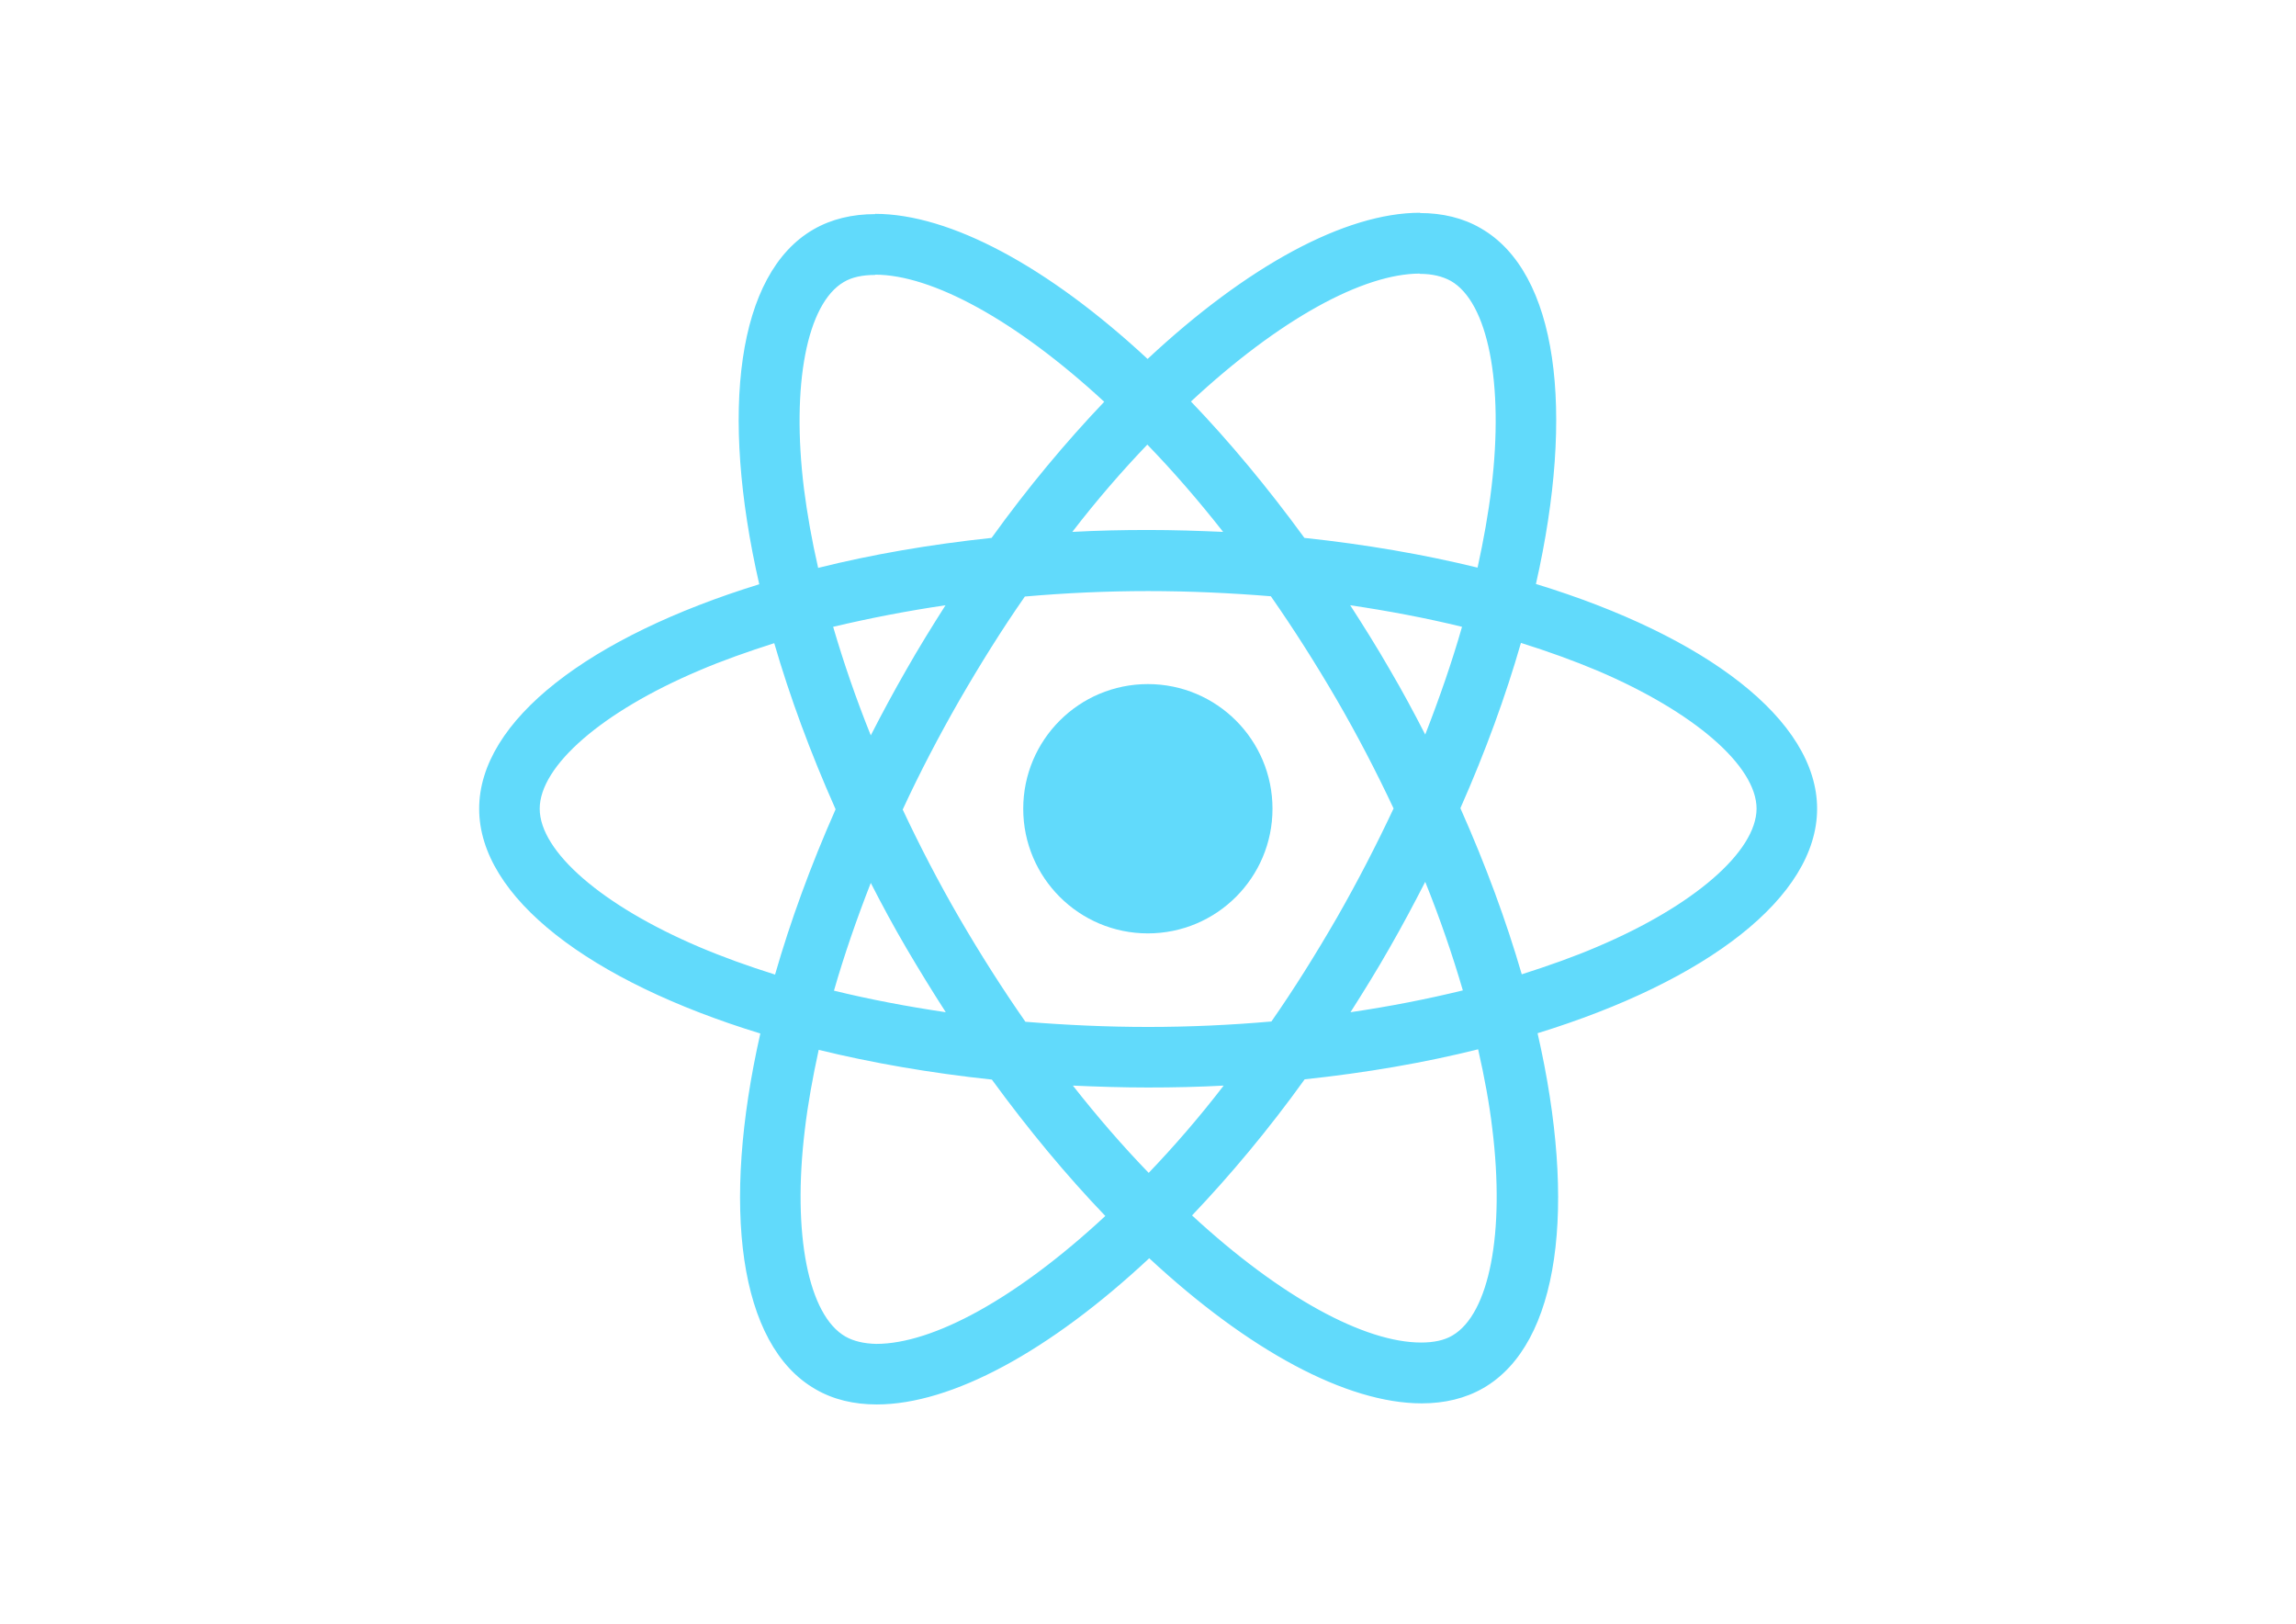
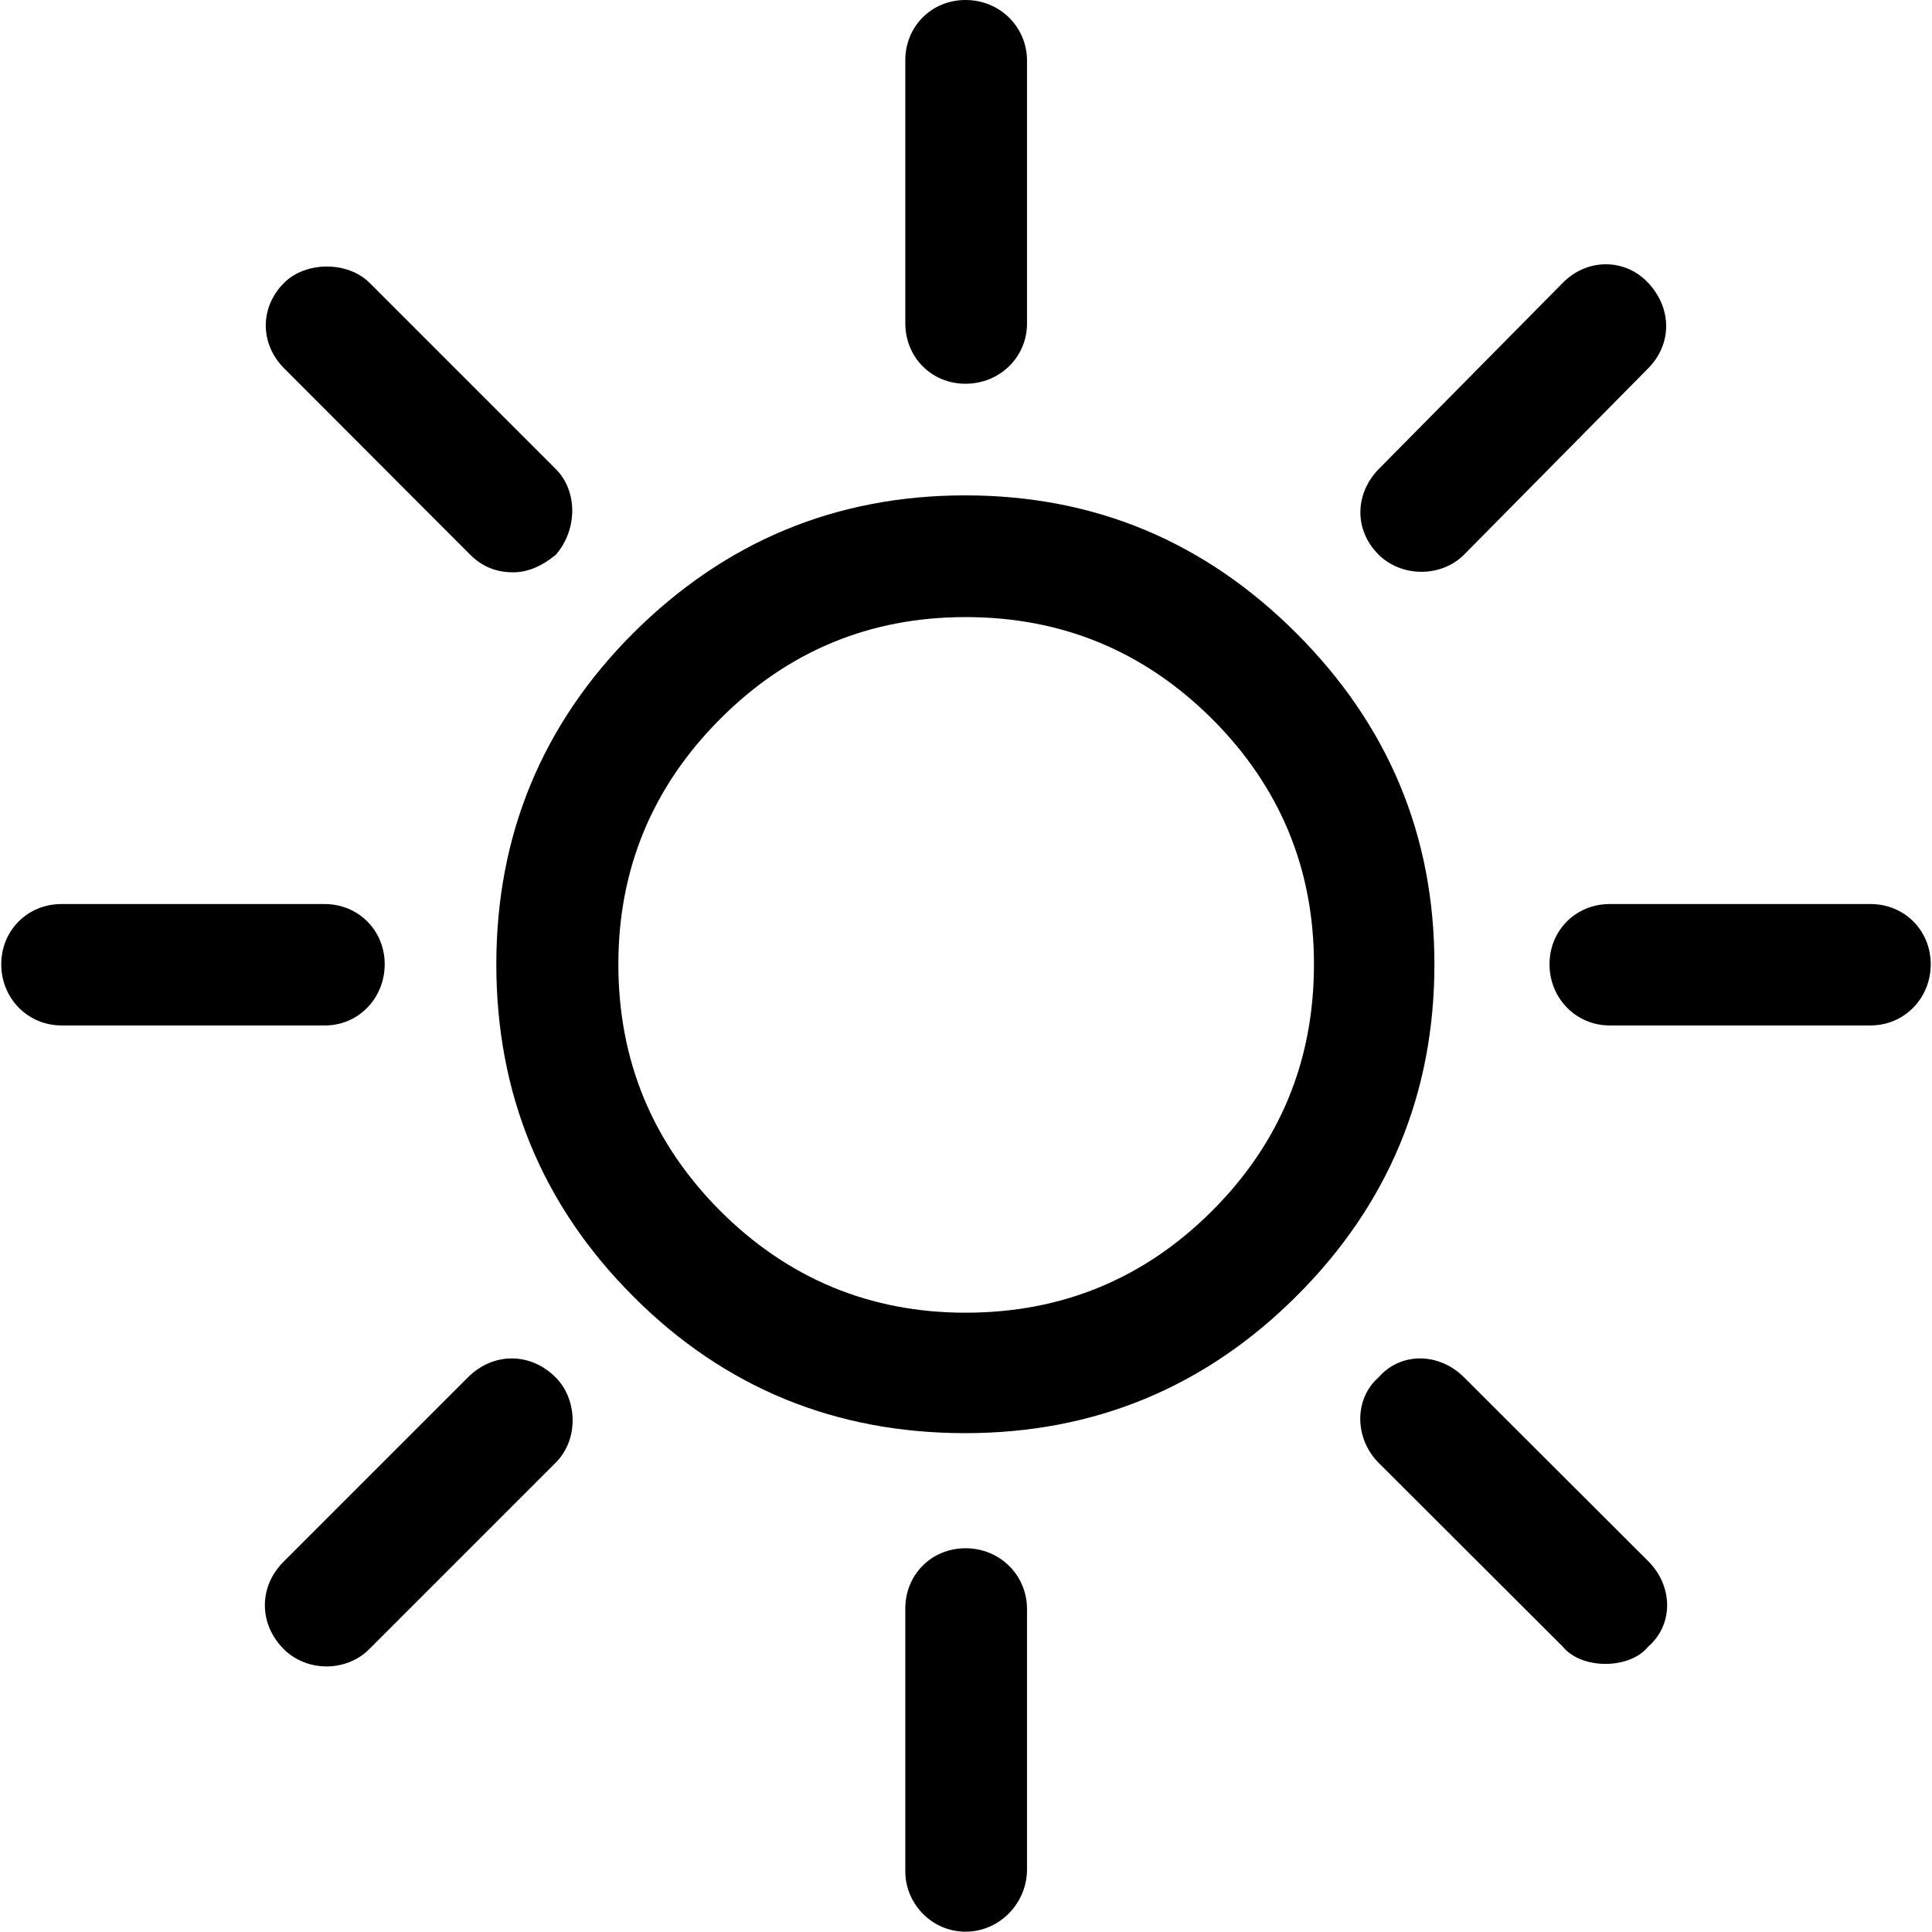
- <svg xmlns="http://www.w3.org/2000/svg" viewBox="0 0 841.9 595.3">
-   <g fill="#61DAFB">
-     <path d="M666.3 296.5c0-32.5-40.7-63.3-103.1-82.4 14.4-63.6 8-114.2-20.2-130.4-6.5-3.8-14.1-5.6-22.4-5.6v22.3c4.6 0 8.3.9 11.4 2.6 13.6 7.8 19.5 37.5 14.9 75.7-1.1 9.4-2.9 19.3-5.1 29.4-19.6-4.8-41-8.5-63.5-10.9-13.5-18.5-27.5-35.3-41.6-50 32.6-30.3 63.2-46.9 84-46.9V78c-27.5 0-63.5 19.6-99.9 53.6-36.4-33.8-72.4-53.2-99.9-53.2v22.3c20.7 0 51.4 16.5 84 46.6-14 14.7-28 31.4-41.3 49.9-22.6 2.4-44 6.1-63.6 11-2.3-10-4-19.7-5.2-29-4.7-38.2 1.1-67.9 14.6-75.8 3-1.8 6.9-2.6 11.5-2.6V78.5c-8.4 0-16 1.8-22.6 5.6-28.1 16.2-34.4 66.7-19.9 130.1-62.2 19.2-102.7 49.9-102.7 82.3 0 32.5 40.7 63.3 103.1 82.4-14.4 63.6-8 114.2 20.2 130.4 6.5 3.8 14.1 5.6 22.5 5.6 27.5 0 63.5-19.6 99.9-53.6 36.4 33.8 72.4 53.2 99.9 53.2 8.4 0 16-1.8 22.6-5.6 28.1-16.2 34.4-66.7 19.9-130.1 62-19.1 102.5-49.9 102.5-82.3zm-130.2-66.7c-3.7 12.9-8.3 26.2-13.5 39.5-4.1-8-8.4-16-13.1-24-4.6-8-9.5-15.8-14.4-23.4 14.2 2.1 27.9 4.7 41 7.9zm-45.8 106.5c-7.8 13.5-15.8 26.3-24.1 38.2-14.9 1.3-30 2-45.2 2-15.1 0-30.2-.7-45-1.9-8.3-11.9-16.4-24.6-24.2-38-7.6-13.1-14.5-26.4-20.8-39.8 6.2-13.4 13.2-26.8 20.7-39.9 7.8-13.5 15.8-26.3 24.1-38.2 14.9-1.3 30-2 45.2-2 15.1 0 30.2.7 45 1.9 8.3 11.9 16.4 24.6 24.2 38 7.6 13.1 14.5 26.4 20.8 39.8-6.3 13.4-13.2 26.8-20.7 39.9zm32.3-13c5.4 13.4 10 26.8 13.8 39.8-13.1 3.2-26.9 5.9-41.2 8 4.9-7.7 9.8-15.6 14.4-23.7 4.6-8 8.9-16.1 13-24.1zM421.2 430c-9.3-9.6-18.6-20.3-27.8-32 9 .4 18.2.7 27.5.7 9.4 0 18.7-.2 27.8-.7-9 11.7-18.3 22.4-27.5 32zm-74.4-58.9c-14.2-2.1-27.9-4.7-41-7.9 3.7-12.9 8.3-26.2 13.5-39.5 4.1 8 8.4 16 13.1 24 4.7 8 9.5 15.8 14.4 23.4zM420.7 163c9.3 9.6 18.6 20.3 27.8 32-9-.4-18.2-.7-27.5-.7-9.4 0-18.7.2-27.8.7 9-11.7 18.3-22.4 27.5-32zm-74 58.9c-4.9 7.7-9.8 15.6-14.4 23.7-4.6 8-8.9 16-13 24-5.4-13.4-10-26.8-13.8-39.8 13.1-3.1 26.9-5.8 41.2-7.9zm-90.5 125.2c-35.4-15.1-58.3-34.9-58.3-50.6 0-15.7 22.9-35.6 58.3-50.6 8.6-3.7 18-7 27.7-10.1 5.7 19.6 13.2 40 22.5 60.9-9.2 20.8-16.6 41.1-22.2 60.6-9.9-3.1-19.3-6.5-28-10.2zM310 490c-13.6-7.8-19.5-37.5-14.9-75.7 1.1-9.4 2.9-19.3 5.1-29.4 19.6 4.8 41 8.5 63.5 10.9 13.5 18.5 27.5 35.3 41.6 50-32.6 30.3-63.2 46.9-84 46.9-4.5-.1-8.3-1-11.3-2.7zm237.2-76.2c4.7 38.2-1.1 67.9-14.6 75.8-3 1.8-6.9 2.6-11.5 2.6-20.7 0-51.4-16.5-84-46.6 14-14.7 28-31.4 41.3-49.9 22.6-2.4 44-6.1 63.6-11 2.3 10.1 4.1 19.8 5.2 29.1zm38.5-66.7c-8.6 3.7-18 7-27.7 10.1-5.7-19.6-13.2-40-22.5-60.9 9.2-20.8 16.6-41.1 22.2-60.6 9.9 3.1 19.3 6.5 28.1 10.2 35.4 15.1 58.3 34.9 58.3 50.6-.1 15.7-23 35.6-58.4 50.6zM320.8 78.4z" />
-     <circle cx="420.9" cy="296.5" r="45.7" />
-     <path d="M520.5 78.1z" />
-   </g>
+ <svg xmlns="http://www.w3.org/2000/svg" width="613" height="613" viewBox="0 0 612.7 612.7">
+   <path d="M593.2 286.7h-82.7c-10.8 0-19.1 8.4-19.1 19.1s8.3 19.4 19.1 19.4h82.7c10.8 0 19.1-8.7 19.1-19.4S604 286.7 593.2 286.7z" />
+   <path d="M464.3 175.9l58.4-59.1c7.5-7.6 7.7-18.8 0-27.1 -7.2-7.7-19.2-8-27.1 0l-58.4 59.1c-7.4 7.6-8 19.1 0 27.1C444.5 183.1 457 183.2 464.3 175.9z" />
+   <path d="M464.3 436.8c-8-8-20.2-8-27.1 0 -8 7-7.5 19.6 0 27.1l58.4 58.3c5.9 7.3 21.2 7.3 27.1 0 8-6.9 8-19.1 0-27.1L464.3 436.8z" />
+   <path d="M306.2 121.7c10.8 0 19.5-8.4 19.5-19.1V19.1C325.6 8.4 317 0 306.2 0s-19.1 8.4-19.1 19.1v83.4C287.1 113.3 295.4 121.7 306.2 121.7z" />
+   <path d="M306.2 491c-10.8 0-19.1 8.4-19.1 19.1v83.4c0 10.1 8.3 19.1 19.1 19.1s19.5-9 19.5-19.8v-82.7C325.6 499.4 317 491 306.2 491z" />
+   <path d="M411.1 200.8c-29-29-63.9-43.7-105-43.7 -41 0-76.1 14.6-105.3 43.7 -28.8 28.8-43.4 64-43.4 105s14.4 76.3 43.4 105.3c29 29.1 64.3 43.4 105.3 43.4 41 0 76.1-14.6 105-43.4 29.2-29.1 43.8-64.3 43.8-105.3S440.2 229.9 411.1 200.8zM384.4 384c-21.5 21.5-47.6 32.3-78.2 32.3 -30.2 0-56.3-10.8-77.8-32.3 -21.5-21.6-32.3-47.7-32.3-78.2 0-30.2 10.8-56.3 32.3-77.8 21.5-21.6 47.6-32.3 77.8-32.3 30.6 0 56.6 10.8 78.2 32.3 21.6 21.6 32.3 47.6 32.3 77.8C416.7 336.4 405.9 362.5 384.4 384z" />
+   <path d="M149.1 175.9c3.8 3.8 8.3 5.6 13.6 5.6 4.5 0 9-1.8 13.6-5.6 6.9-8 6.9-20.2 0-27.1l-59.1-59.1c-6.9-6.9-20.2-6.9-27.1 0 -8 8-7.5 19.6 0 27.1L149.1 175.9z" />
+   <path d="M148.4 436.8l-58.4 58.4c-8 7.9-8 19.8 0 27.8 7.3 7.3 19.8 7.3 27.1 0l59.1-59.1c7.5-7.5 6.9-20.2 0-27.1C168.2 428.8 156.4 428.8 148.4 436.8z" />
+   <path d="M122 305.8c0-10.7-8.3-19.1-19.1-19.1H19.5c-10.8 0-19.1 8.4-19.1 19.1s8.3 19.4 19.1 19.4h83.4C113.6 325.3 122 316.6 122 305.8z" />
</svg>
